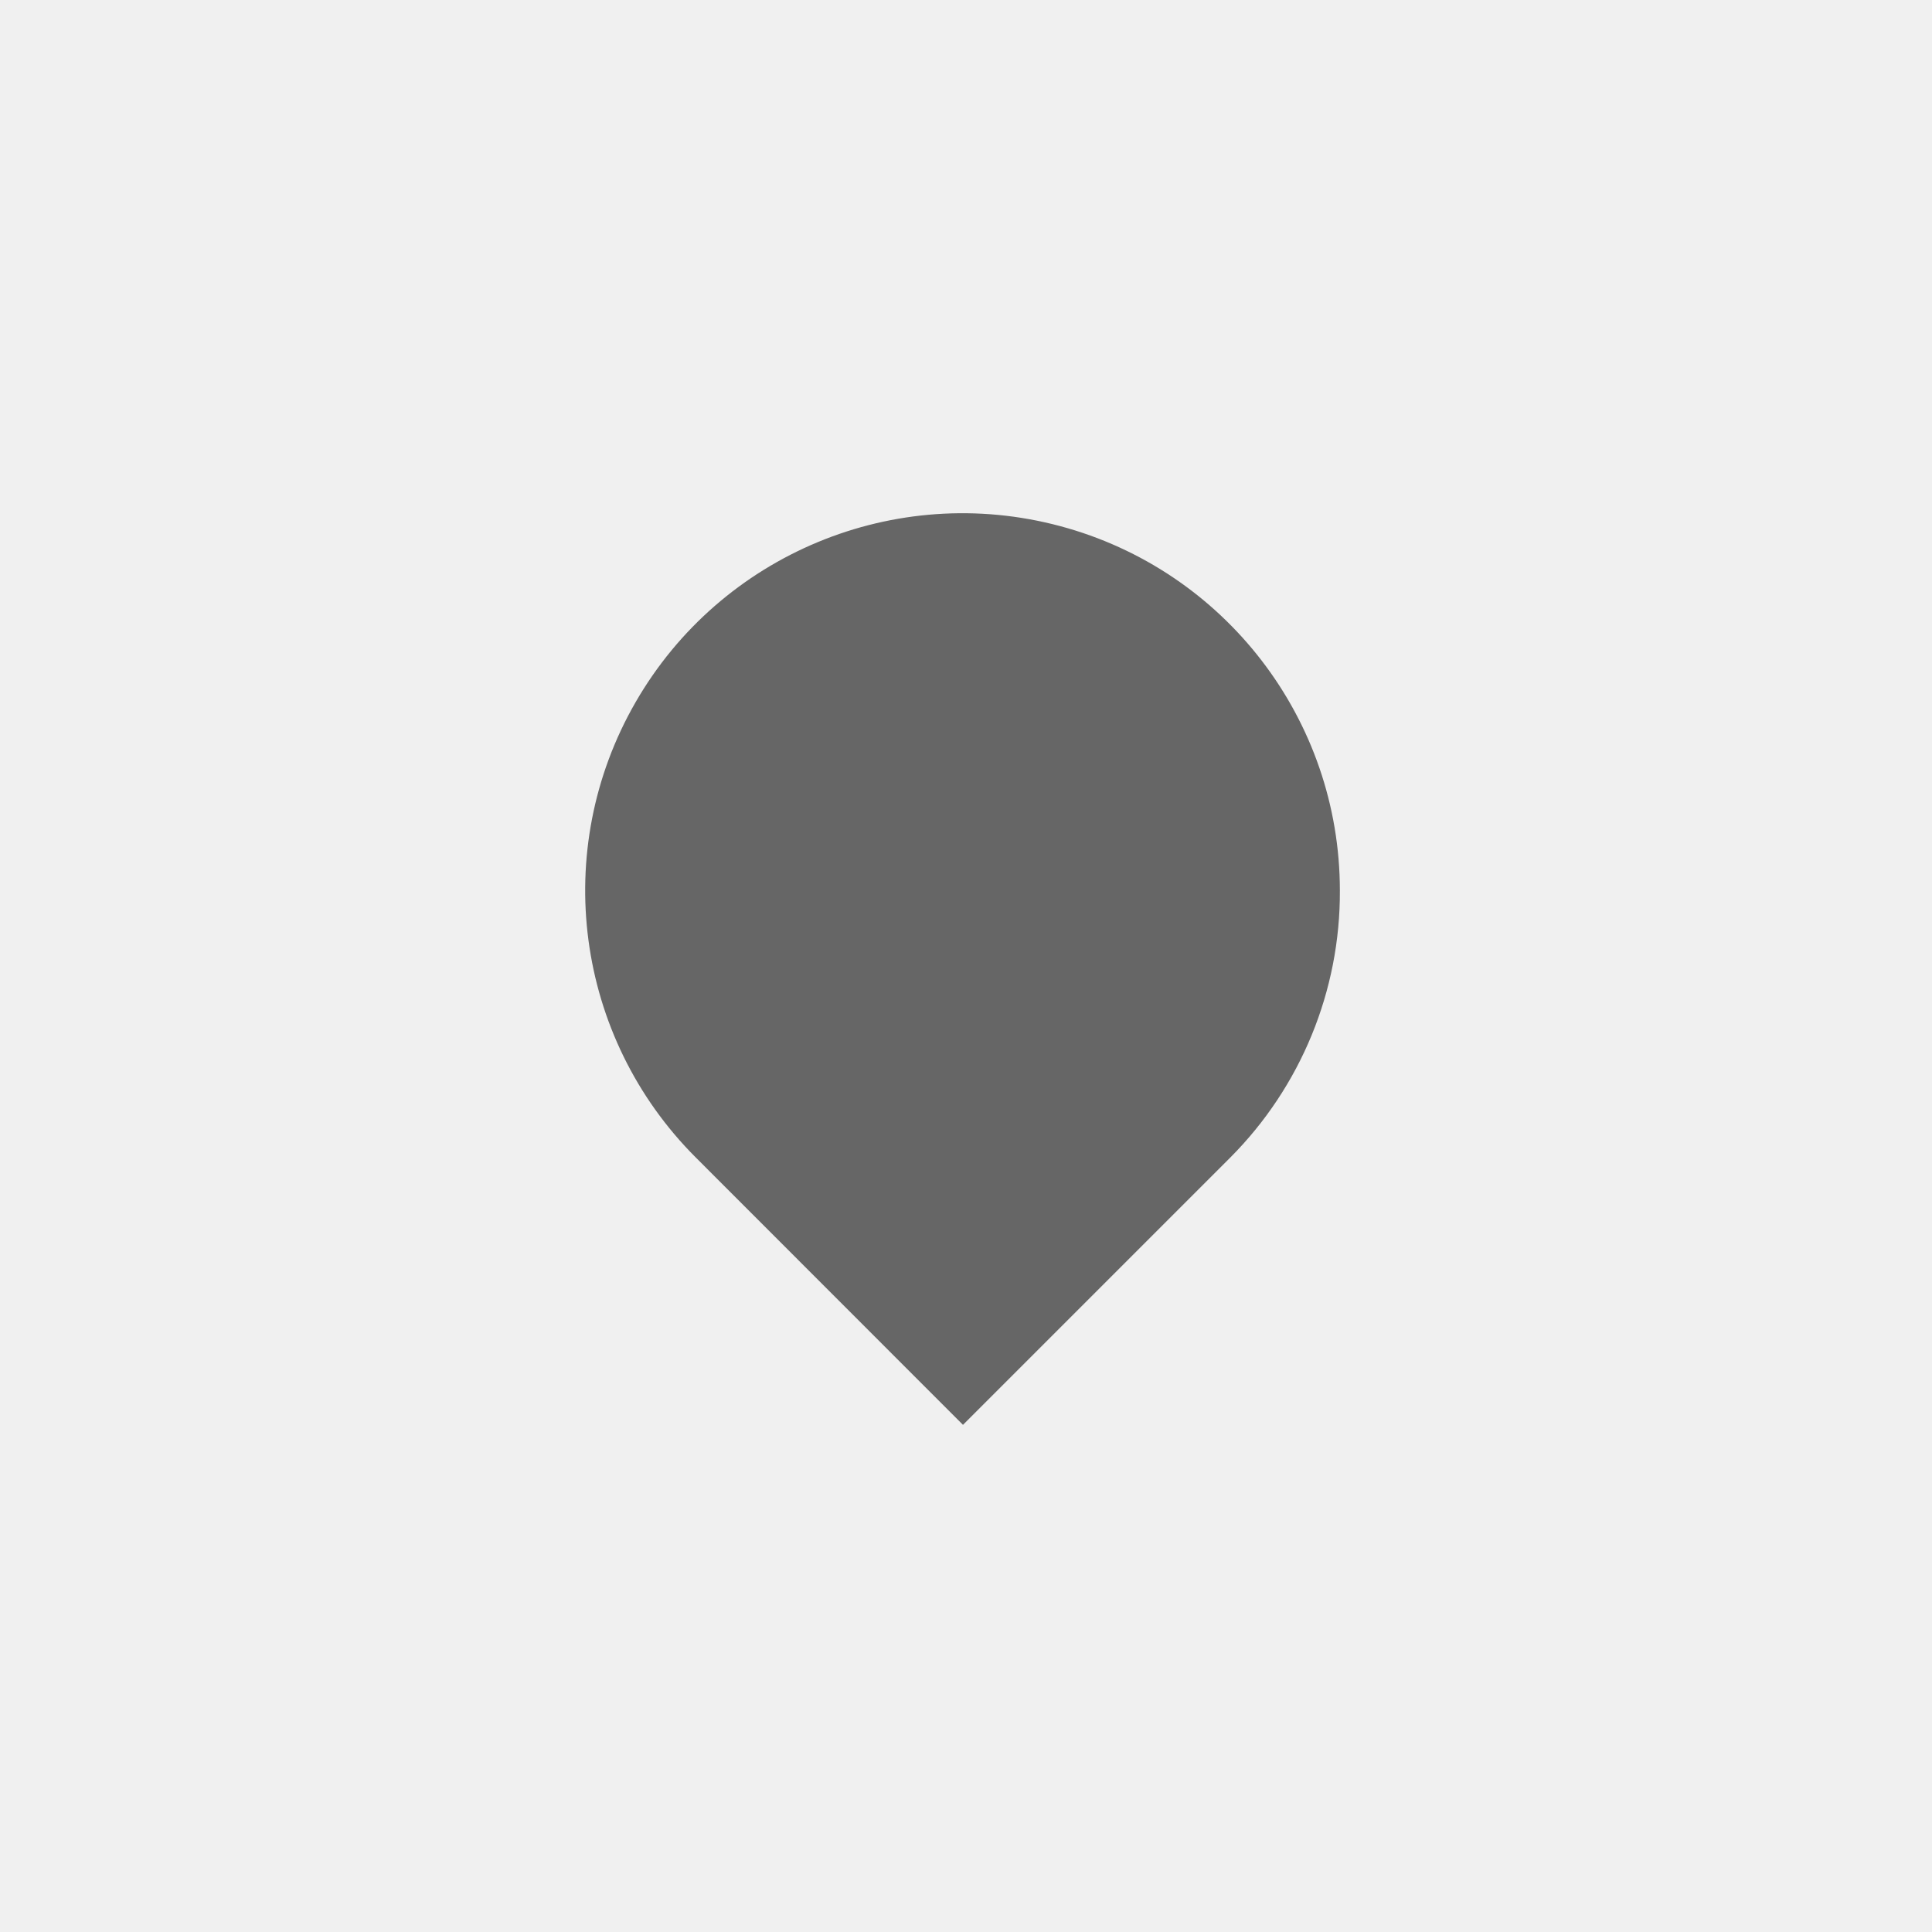
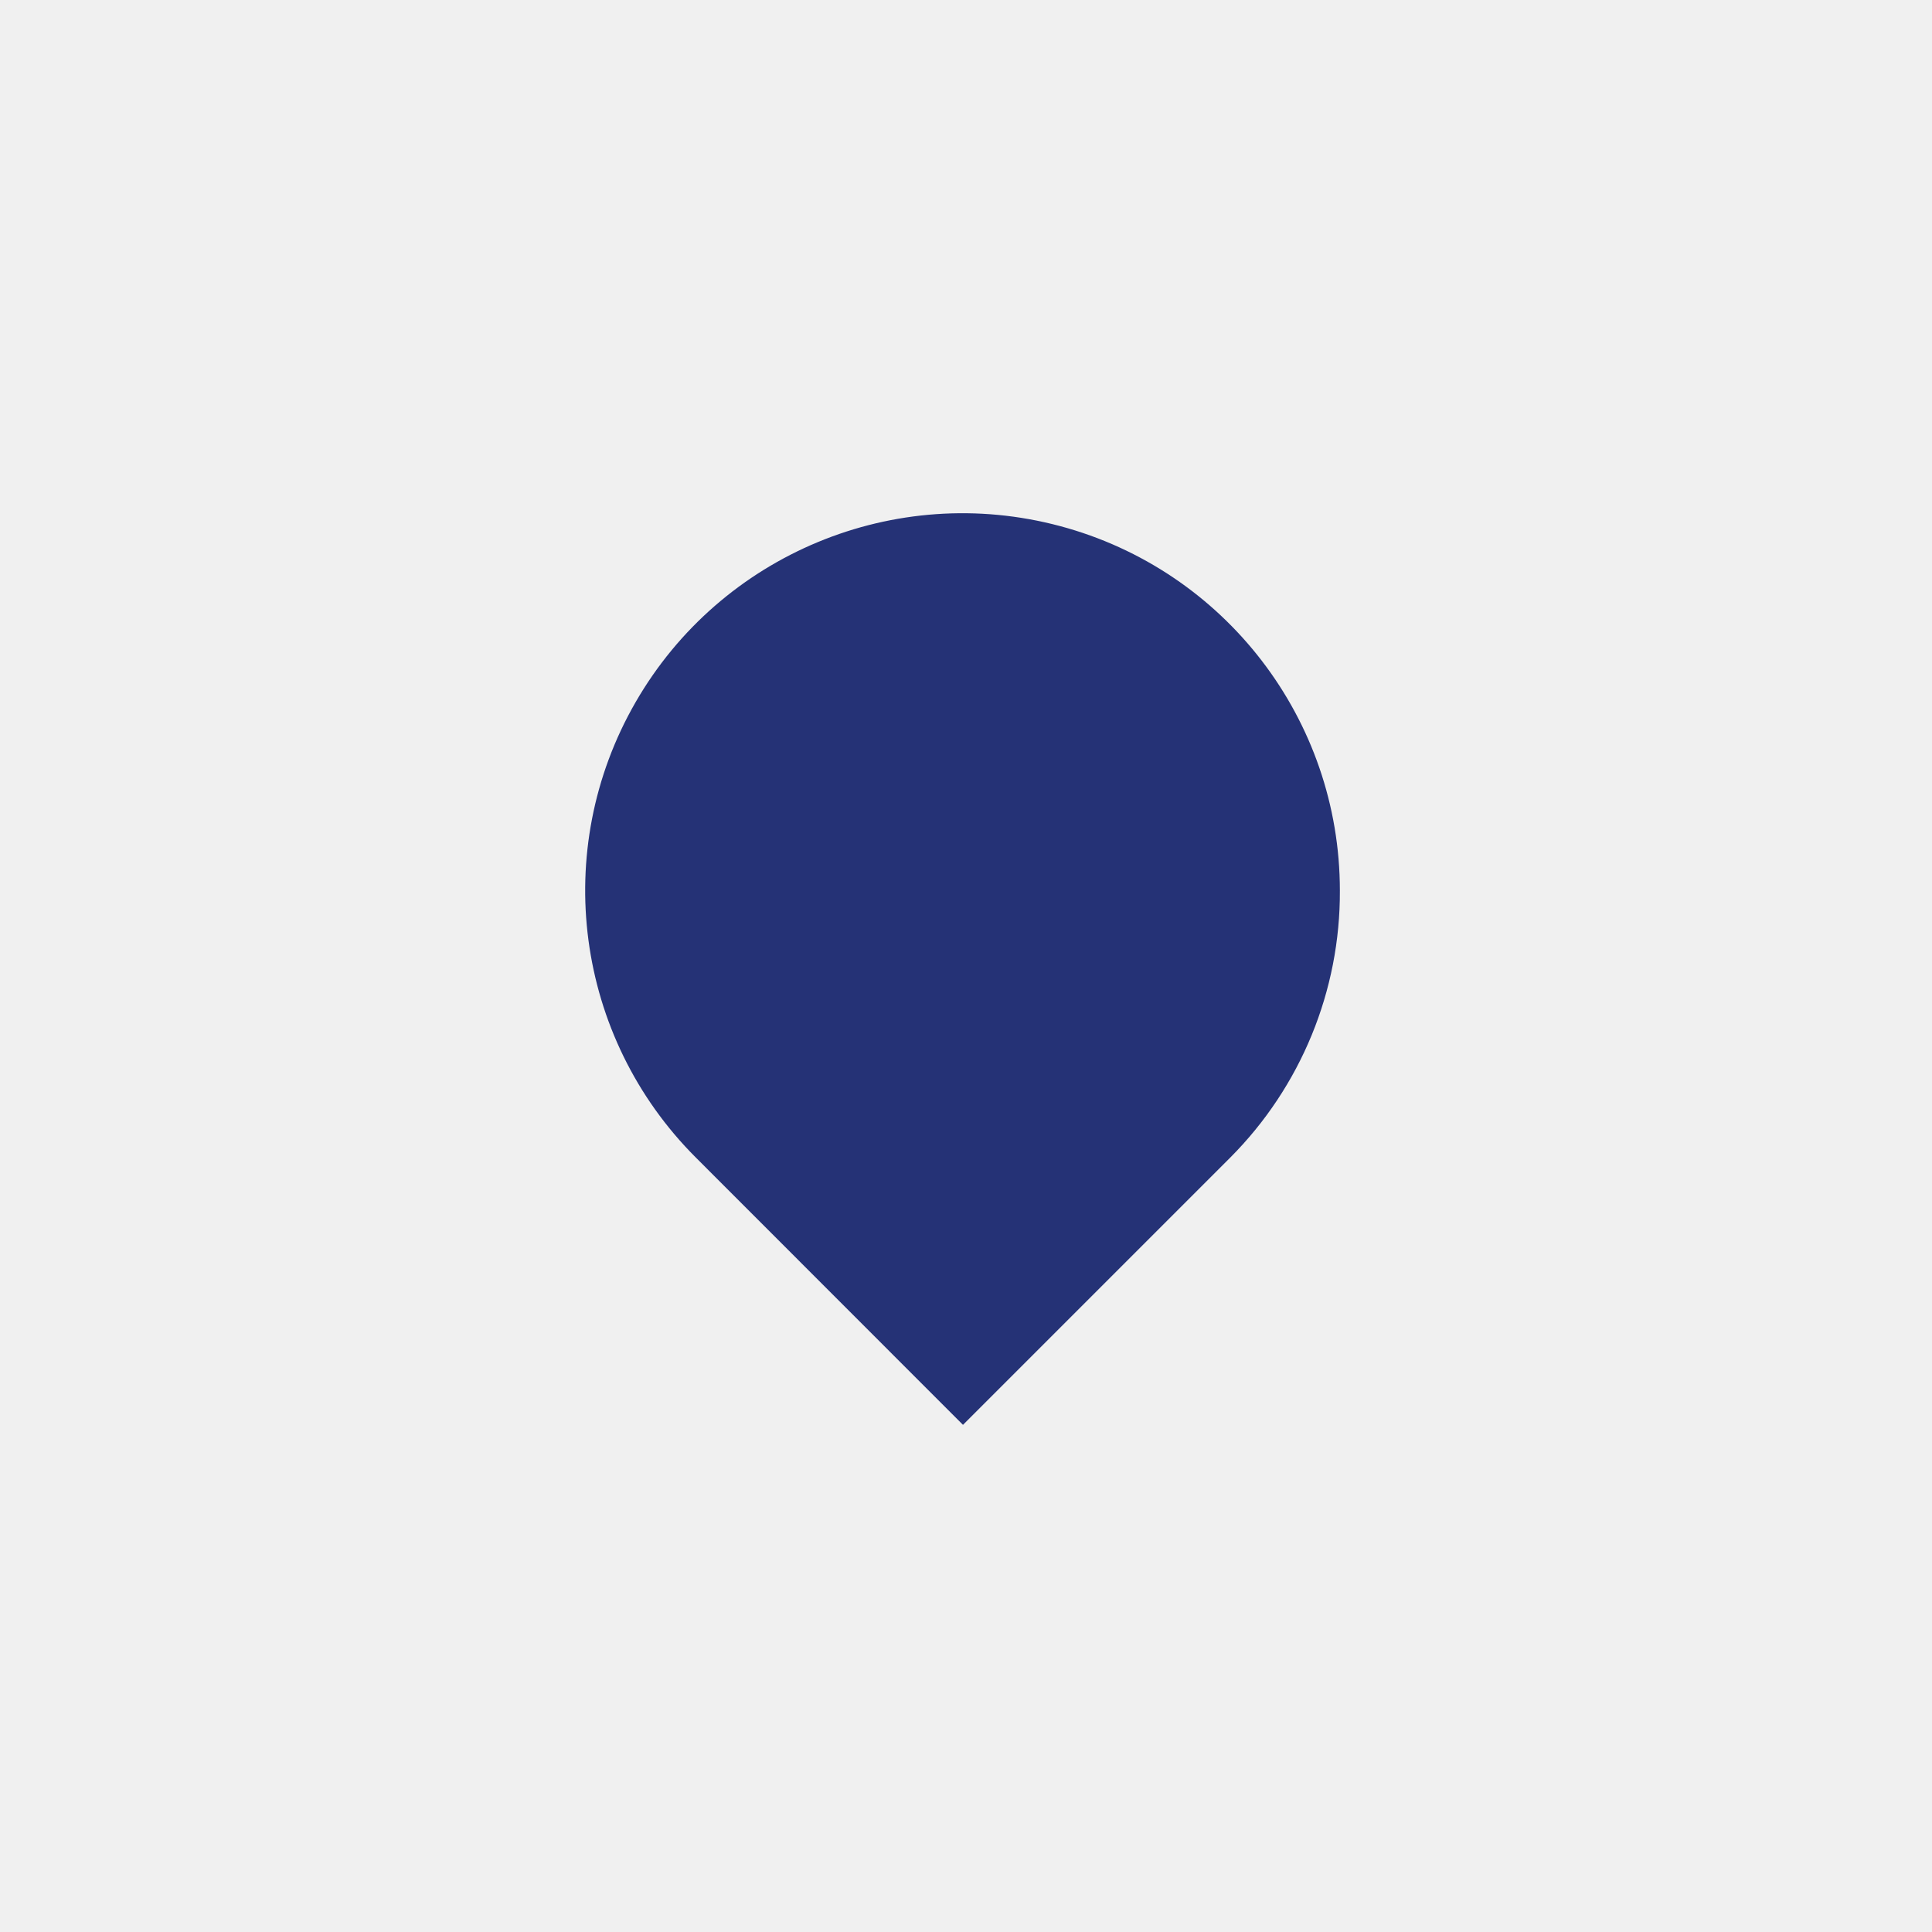
- <svg xmlns="http://www.w3.org/2000/svg" viewBox="0 0 128 128">
+ <svg xmlns="http://www.w3.org/2000/svg" id="icon" viewBox="0 0 128 128">
  <defs>
-     <style>.cls-1{fill:#fff;opacity:0;}.cls-2{fill:#666;}</style>
+     <style>.cls-1{fill:#253276;}</style>
  </defs>
-   <g id="pin">
-     <circle class="cls-1" cx="64" cy="64" r="64" />
-   </g>
-   <g id="icon">
-     <path id="pin-2" data-name="pin" class="cls-2" d="M88.77,59a25,25,0,1,0-42.66,17.7h0l17.69,17.7,17.7-17.7h0A24.89,24.89,0,0,0,88.77,59Z" />
-   </g>
+   <path id="pin" class="cls-1" d="M88.77,59a25,25,0,1,0-42.66,17.7h0l17.69,17.7,17.7-17.7h0A24.89,24.89,0,0,0,88.77,59Z" />
</svg>
